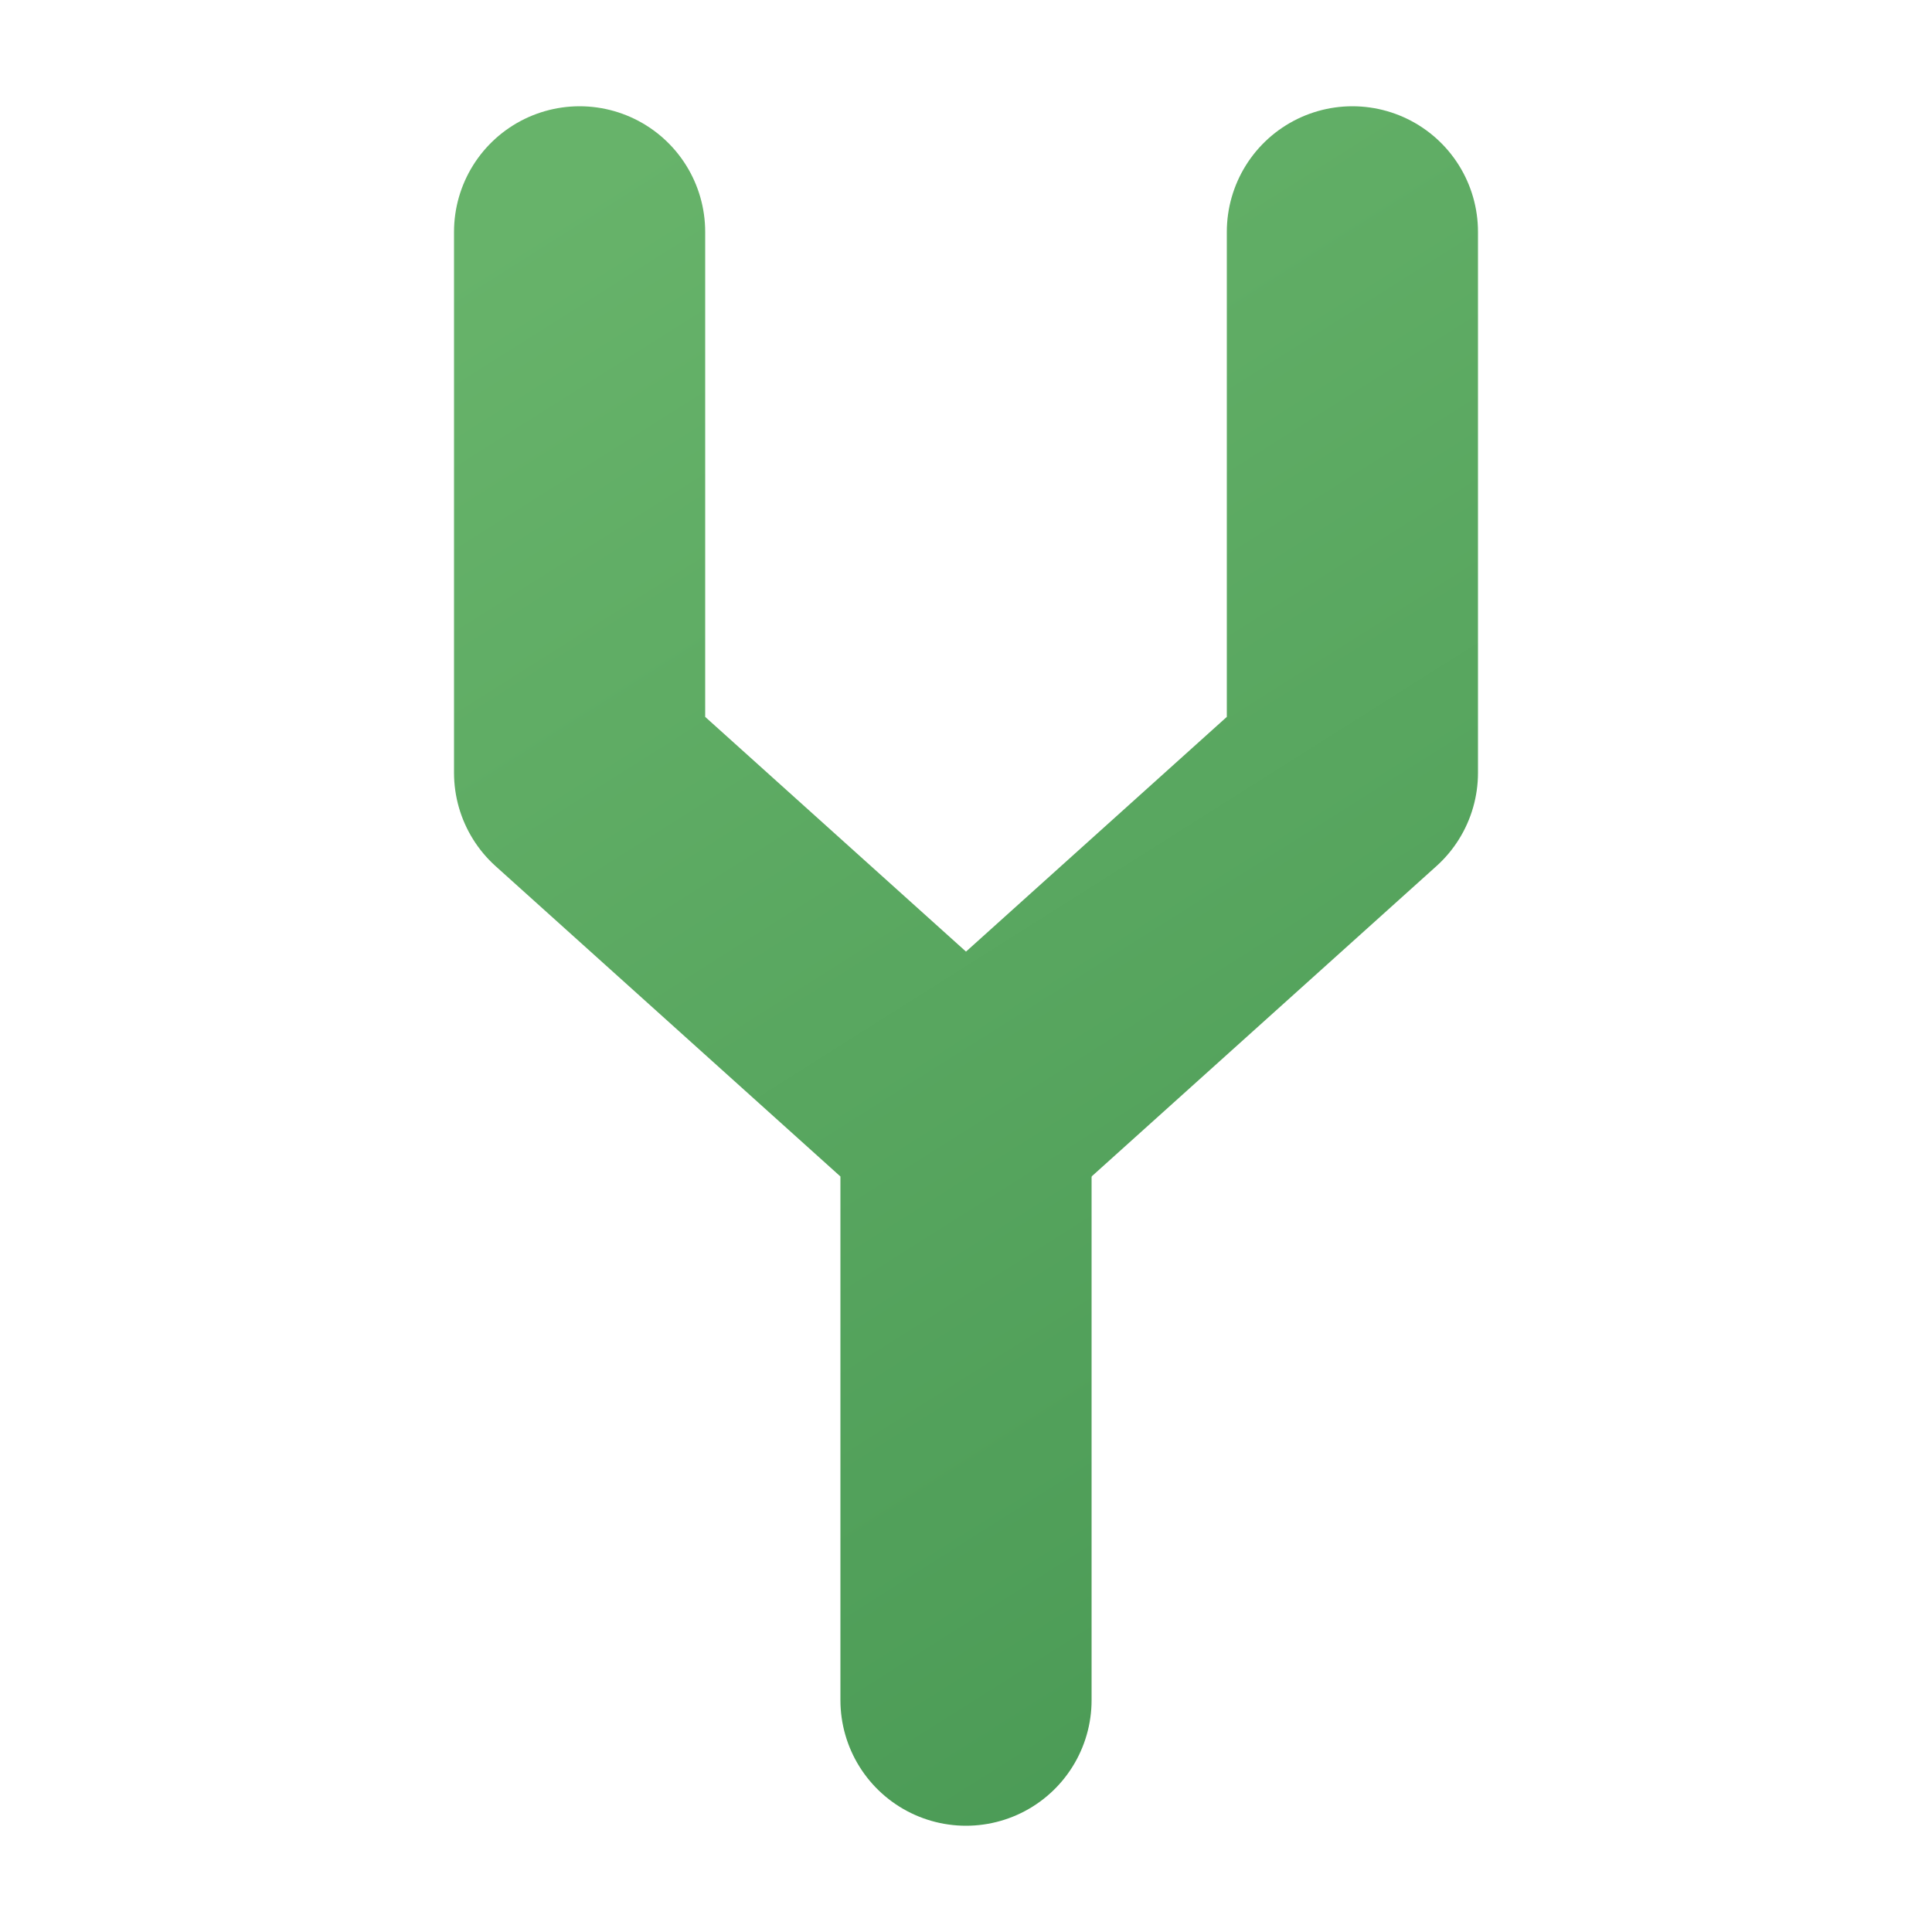
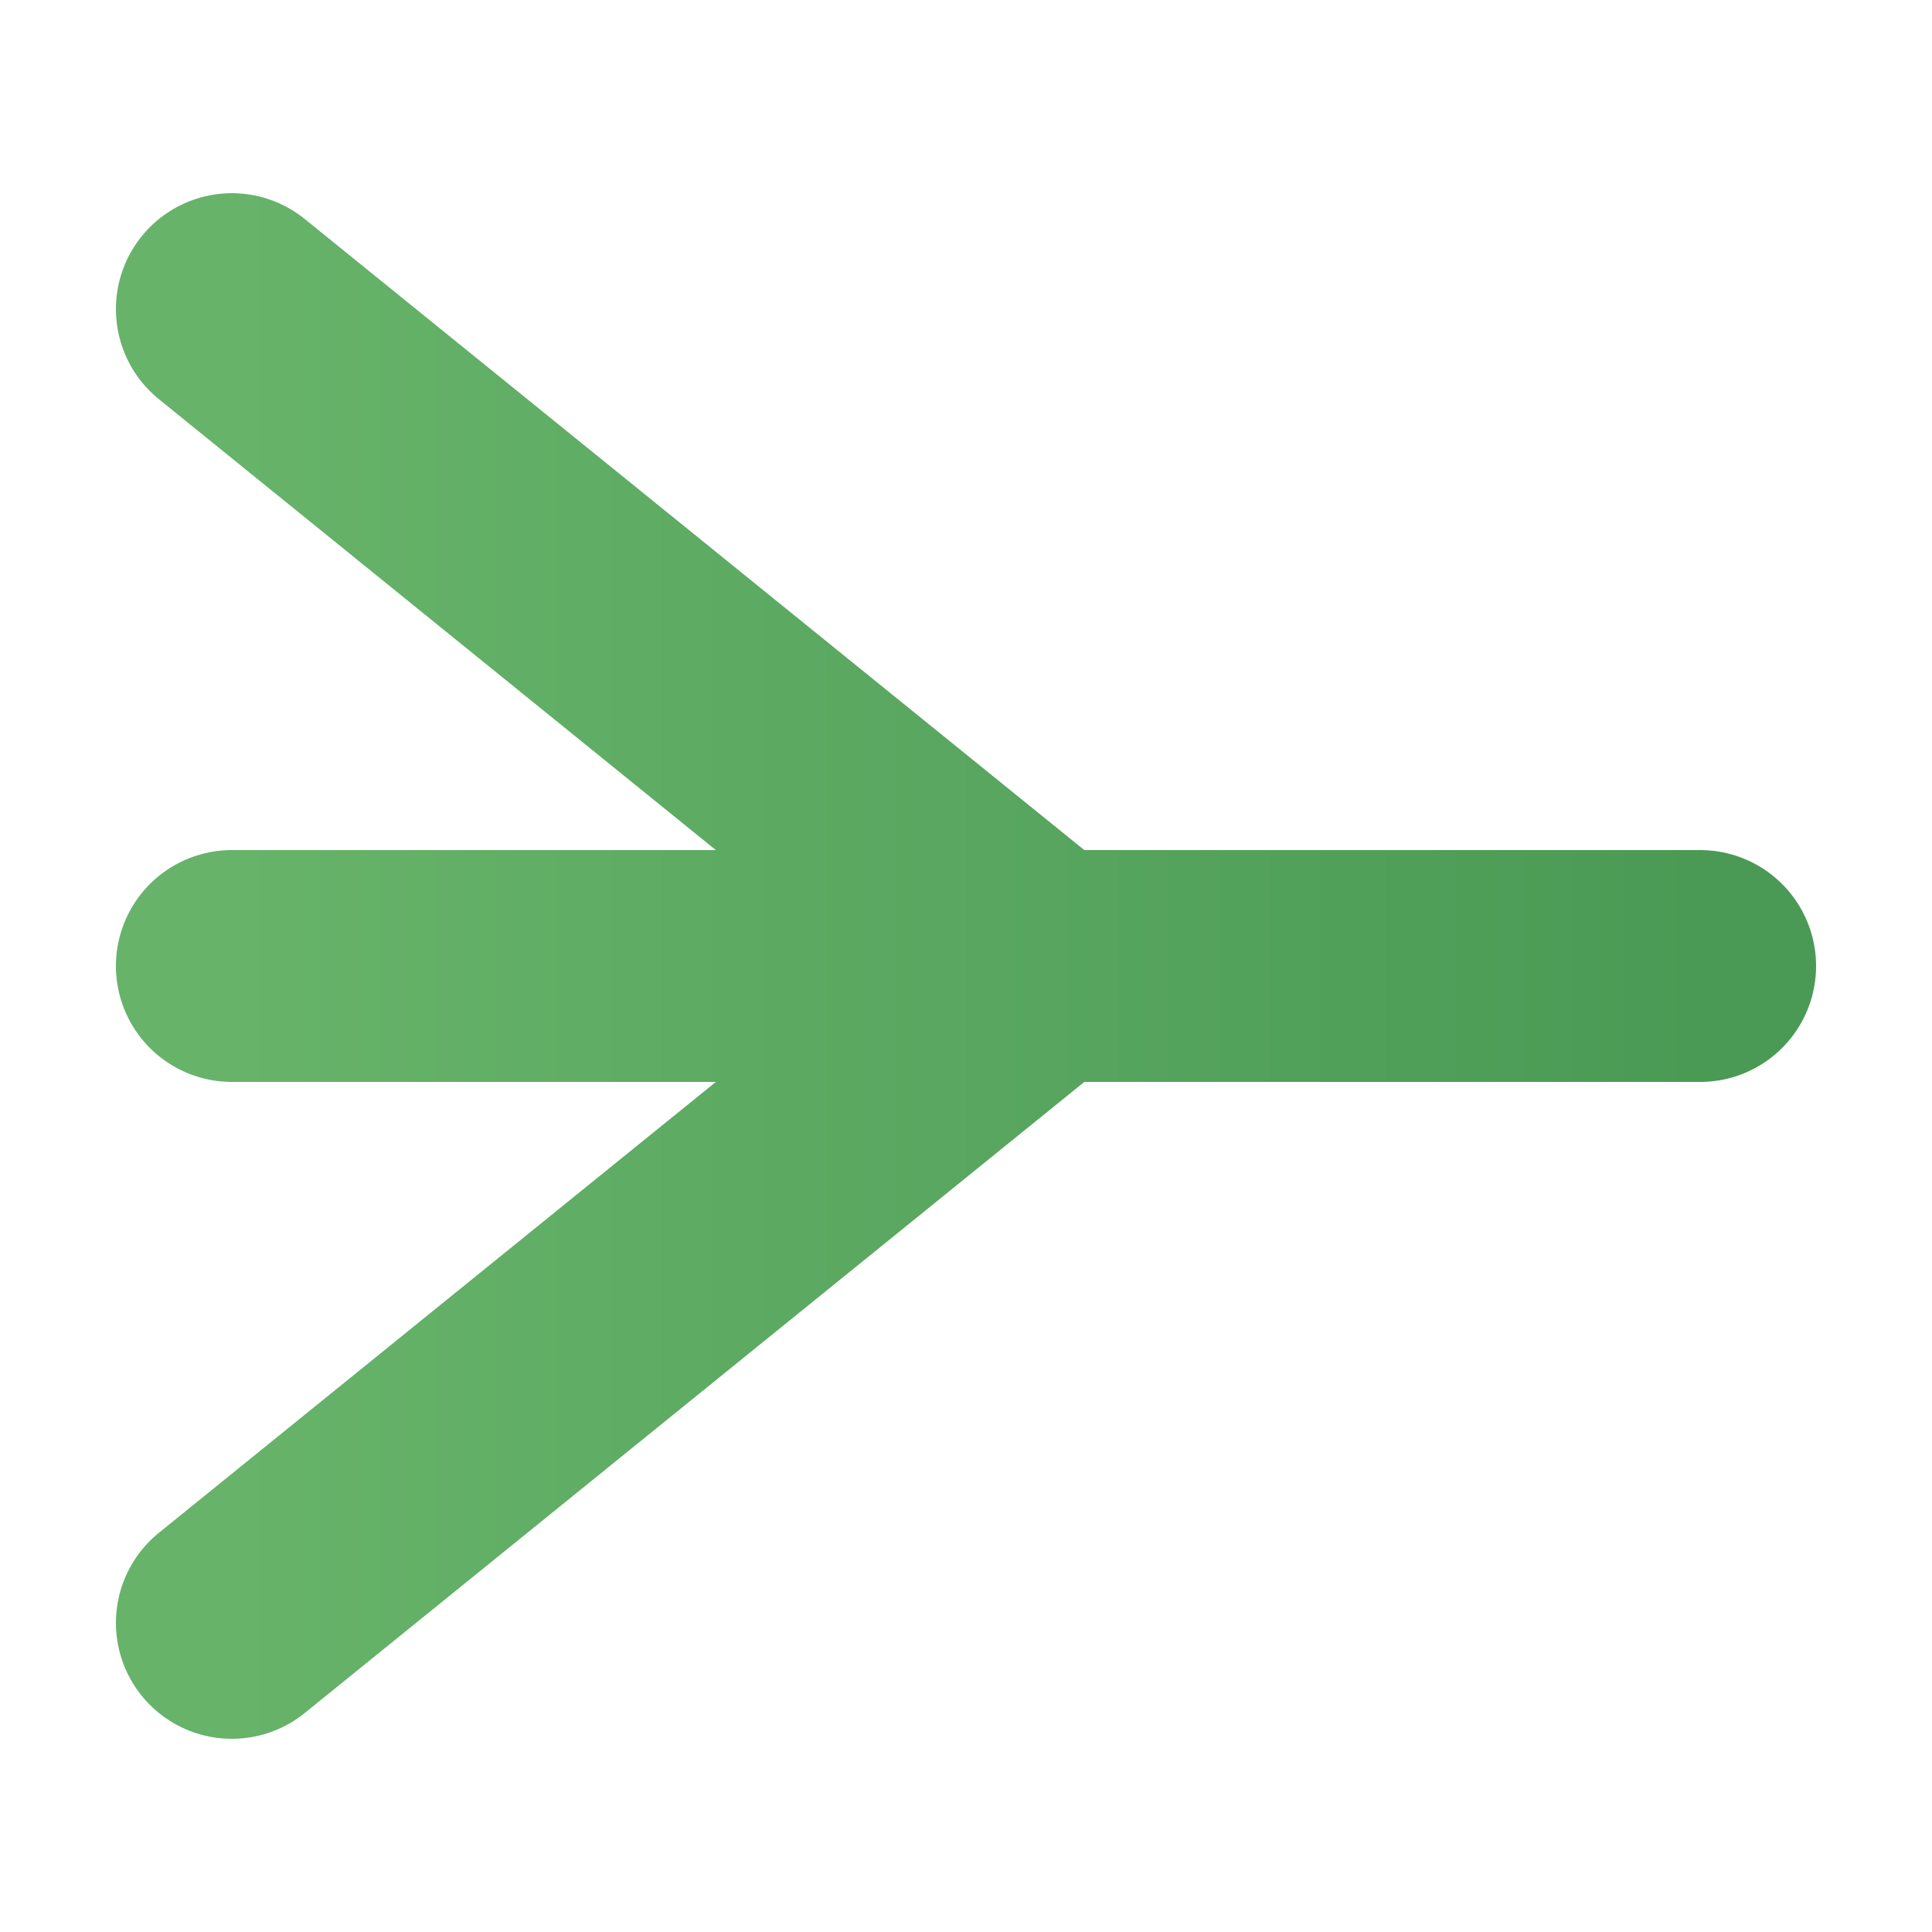
<svg xmlns="http://www.w3.org/2000/svg" viewBox="0 0 100 100">
  <defs>
-     <linearGradient id="g" x1="26" y1="12" x2="74" y2="88" gradientUnits="userSpaceOnUse">
+     <linearGradient id="g" x1="12" y1="50" x2="88" y2="50" gradientUnits="userSpaceOnUse">
      <stop offset="0" stop-color="#67b36a" />
      <stop offset="1" stop-color="#4a9a55" />
    </linearGradient>
  </defs>
-   <g stroke="url(#g)" stroke-width="13" stroke-linecap="round" stroke-linejoin="round" fill="none">
-     <path d="M30 12 V40 L50 58 V88" />
-     <path d="M70 12 V40 L50 58" />
+   <g stroke="url(#g)" stroke-width="12" stroke-linecap="round" stroke-linejoin="round" fill="none">
+     <path d="M12 16 L54 50" />
+     <path d="M12 50 H54" />
+     <path d="M12 84 L54 50" />
+     <path d="M54 50 H88" />
  </g>
</svg>
